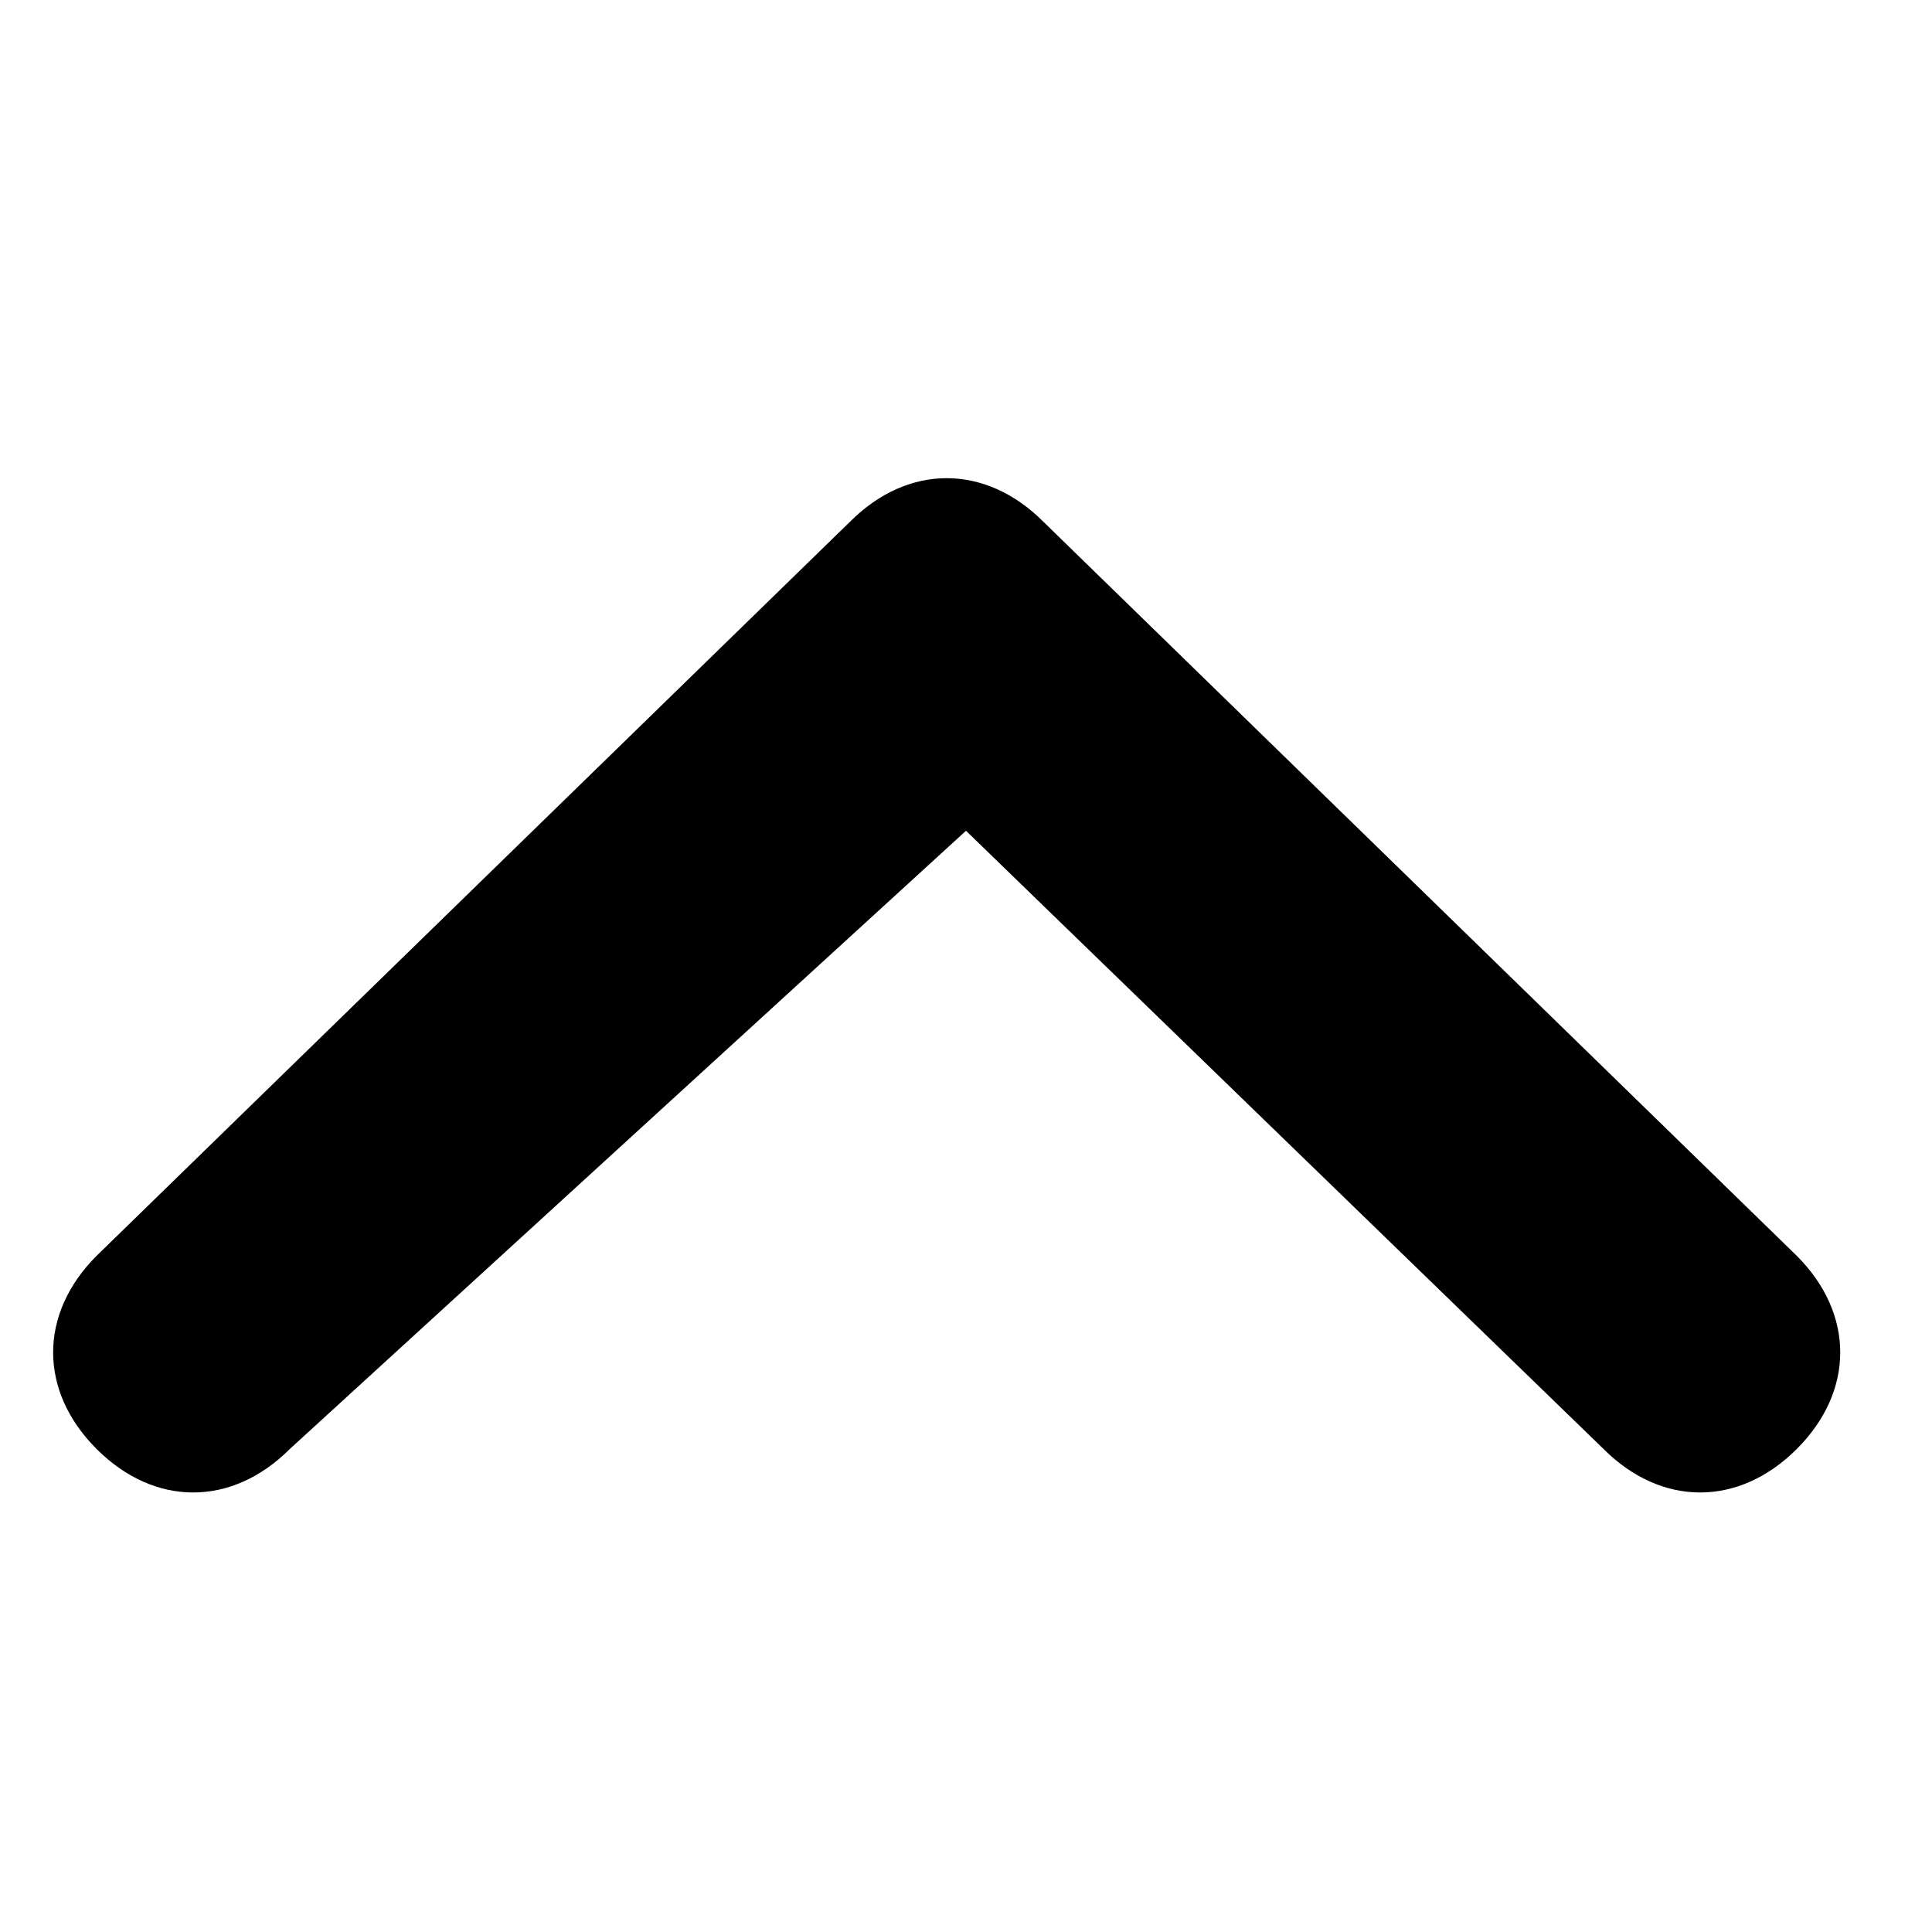
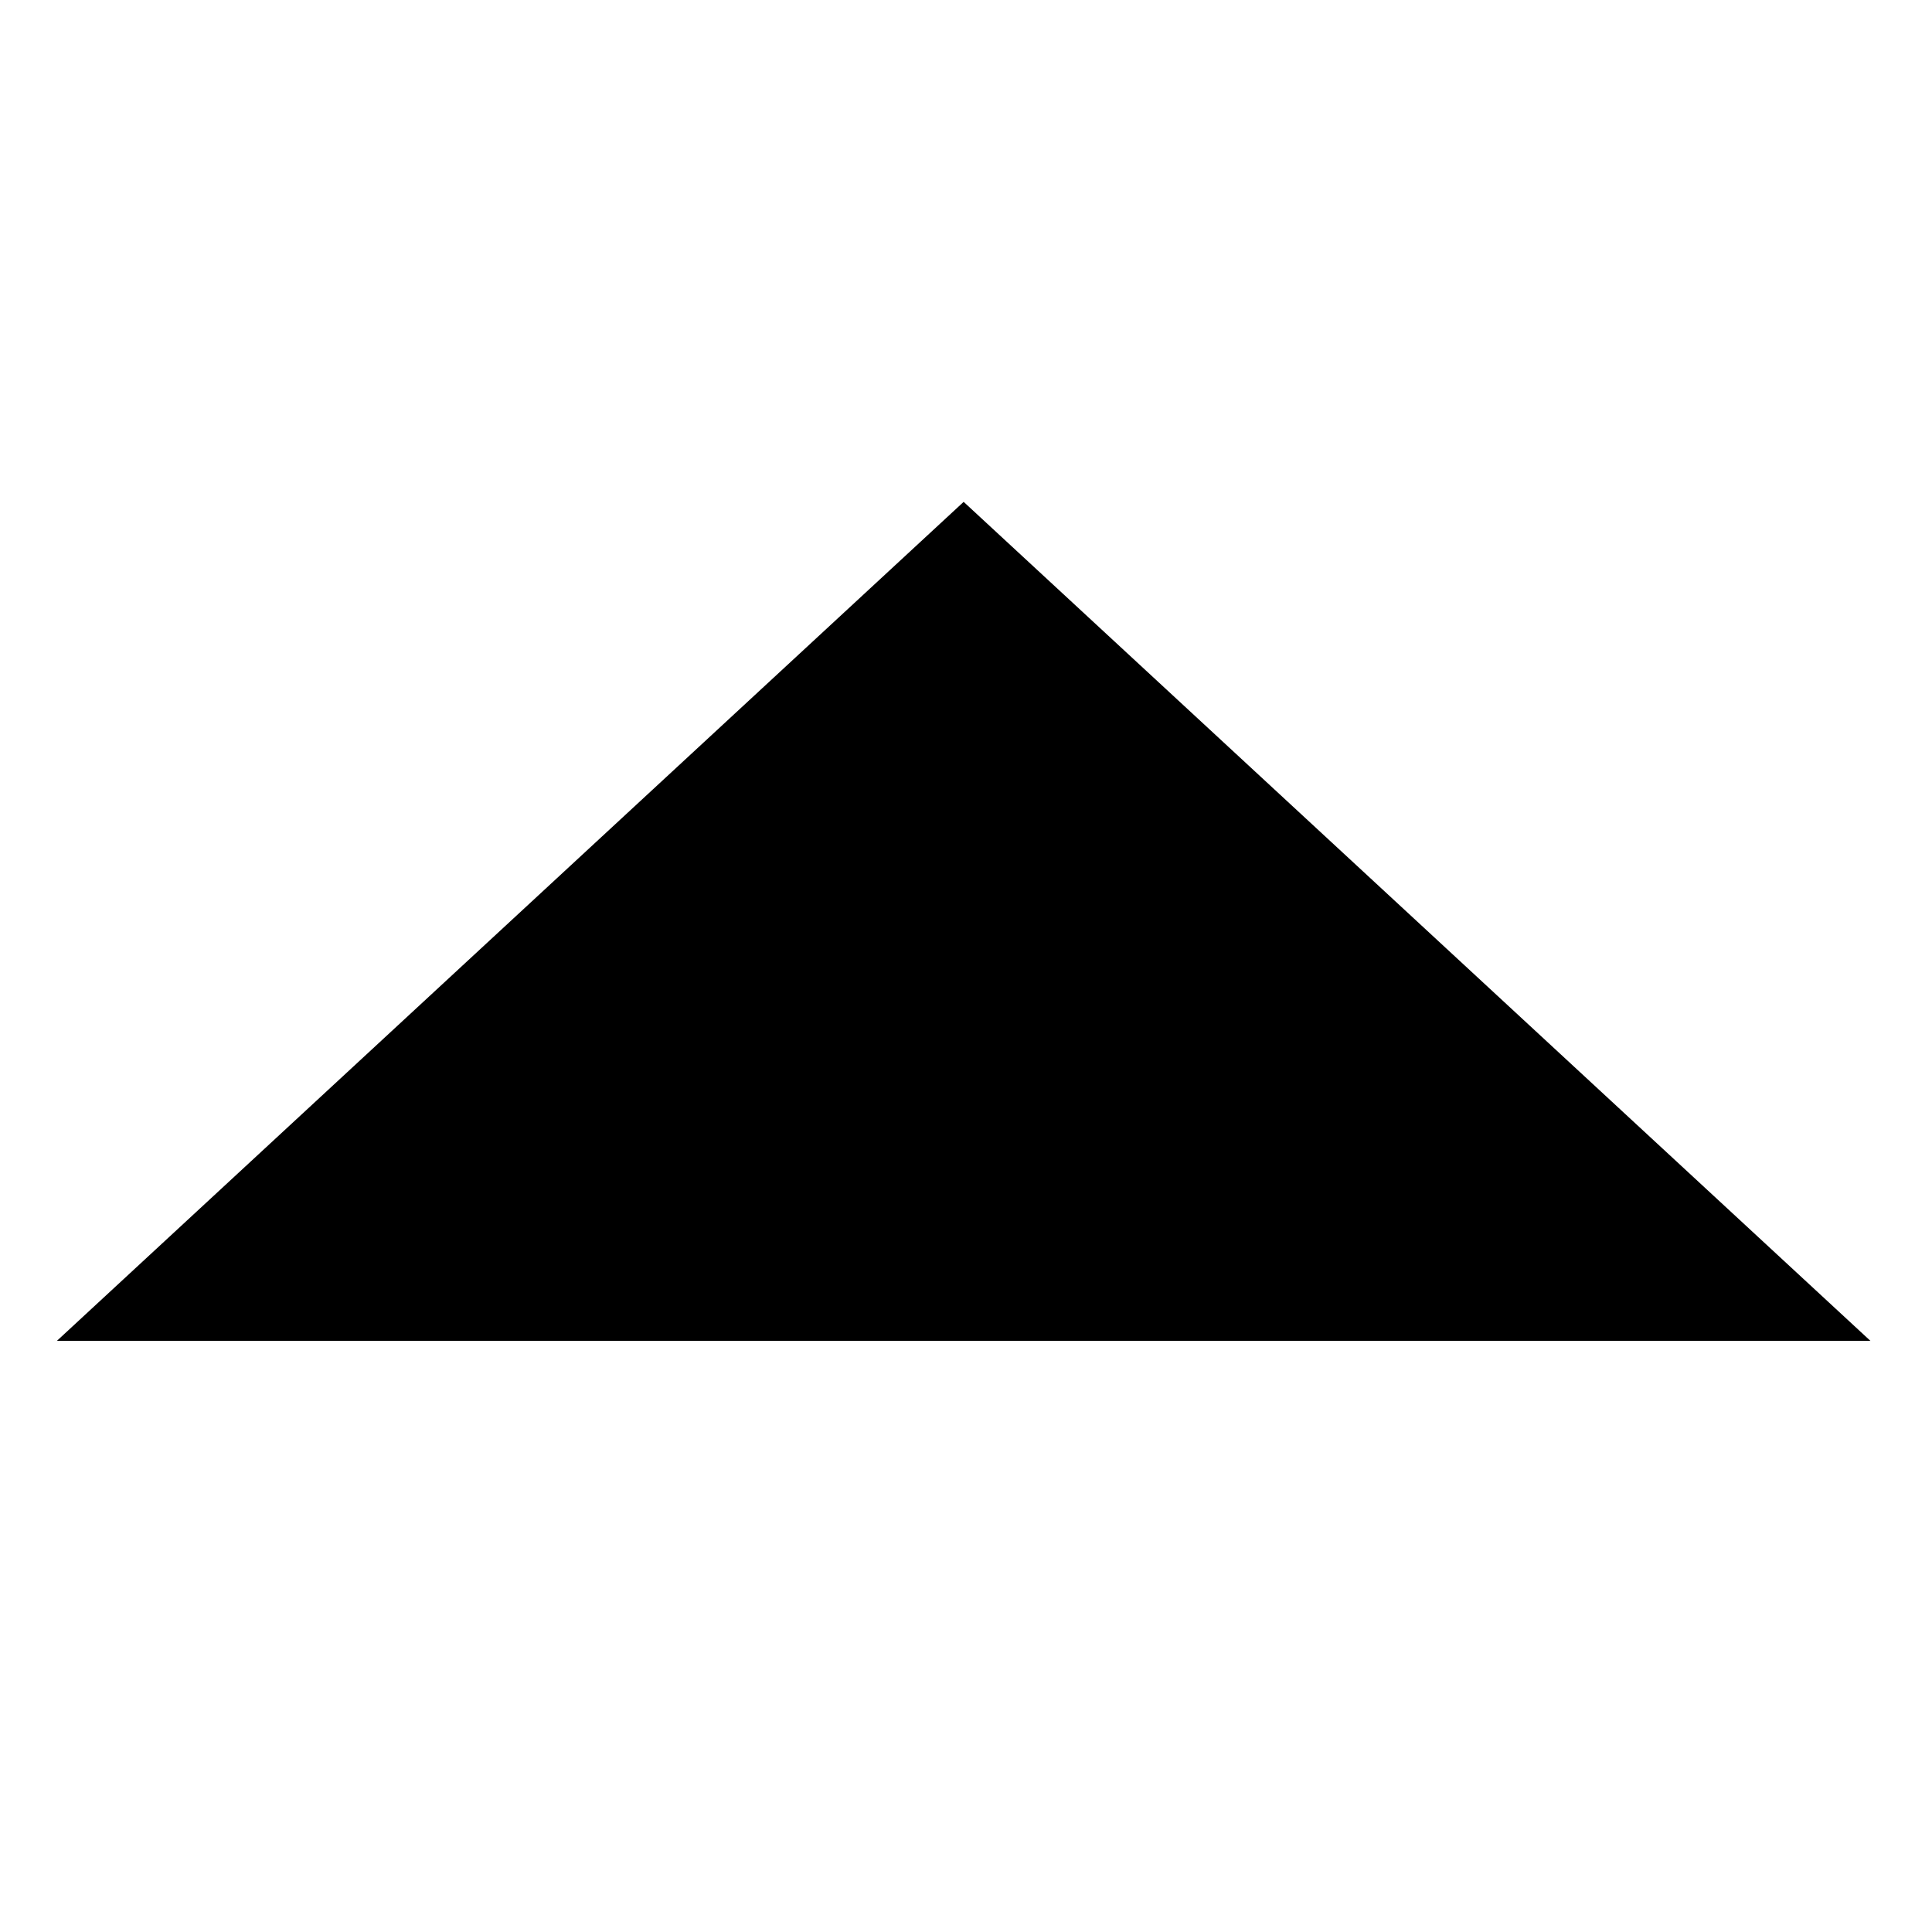
- <svg xmlns="http://www.w3.org/2000/svg" viewBox="-415 293.3 10 10">
-   <path d="M-413.5 300.8c-.3.3-.7.3-1 0s-.3-.7 0-1l3.9-3.8c.3-.3.7-.3 1 0l3.9 3.8c.3.3.3.7 0 1-.3.3-.7.3-1 0l-3.3-3.2-3.5 3.2z" />
+ <svg xmlns="http://www.w3.org/2000/svg" viewBox="-415 293.3 10 10" id="svg2" version="1.1">
+   <defs id="defs8" />
+   <path style="opacity:1;fill:#000000;fill-opacity:1;fill-rule:nonzero;stroke:none;stroke-width:0.125;stroke-linecap:butt;stroke-linejoin:miter;stroke-miterlimit:10;stroke-dasharray:none;stroke-dashoffset:825.364;stroke-opacity:1" id="path8074" d="m -1.507,1.49 1.934,0 1.934,-1e-7 L 1.394,3.165 0.427,4.84 -0.54,3.165 Z" transform="matrix(-2.426858,0,0,-1.296337,-408.9759,302.1719)" />
</svg>
